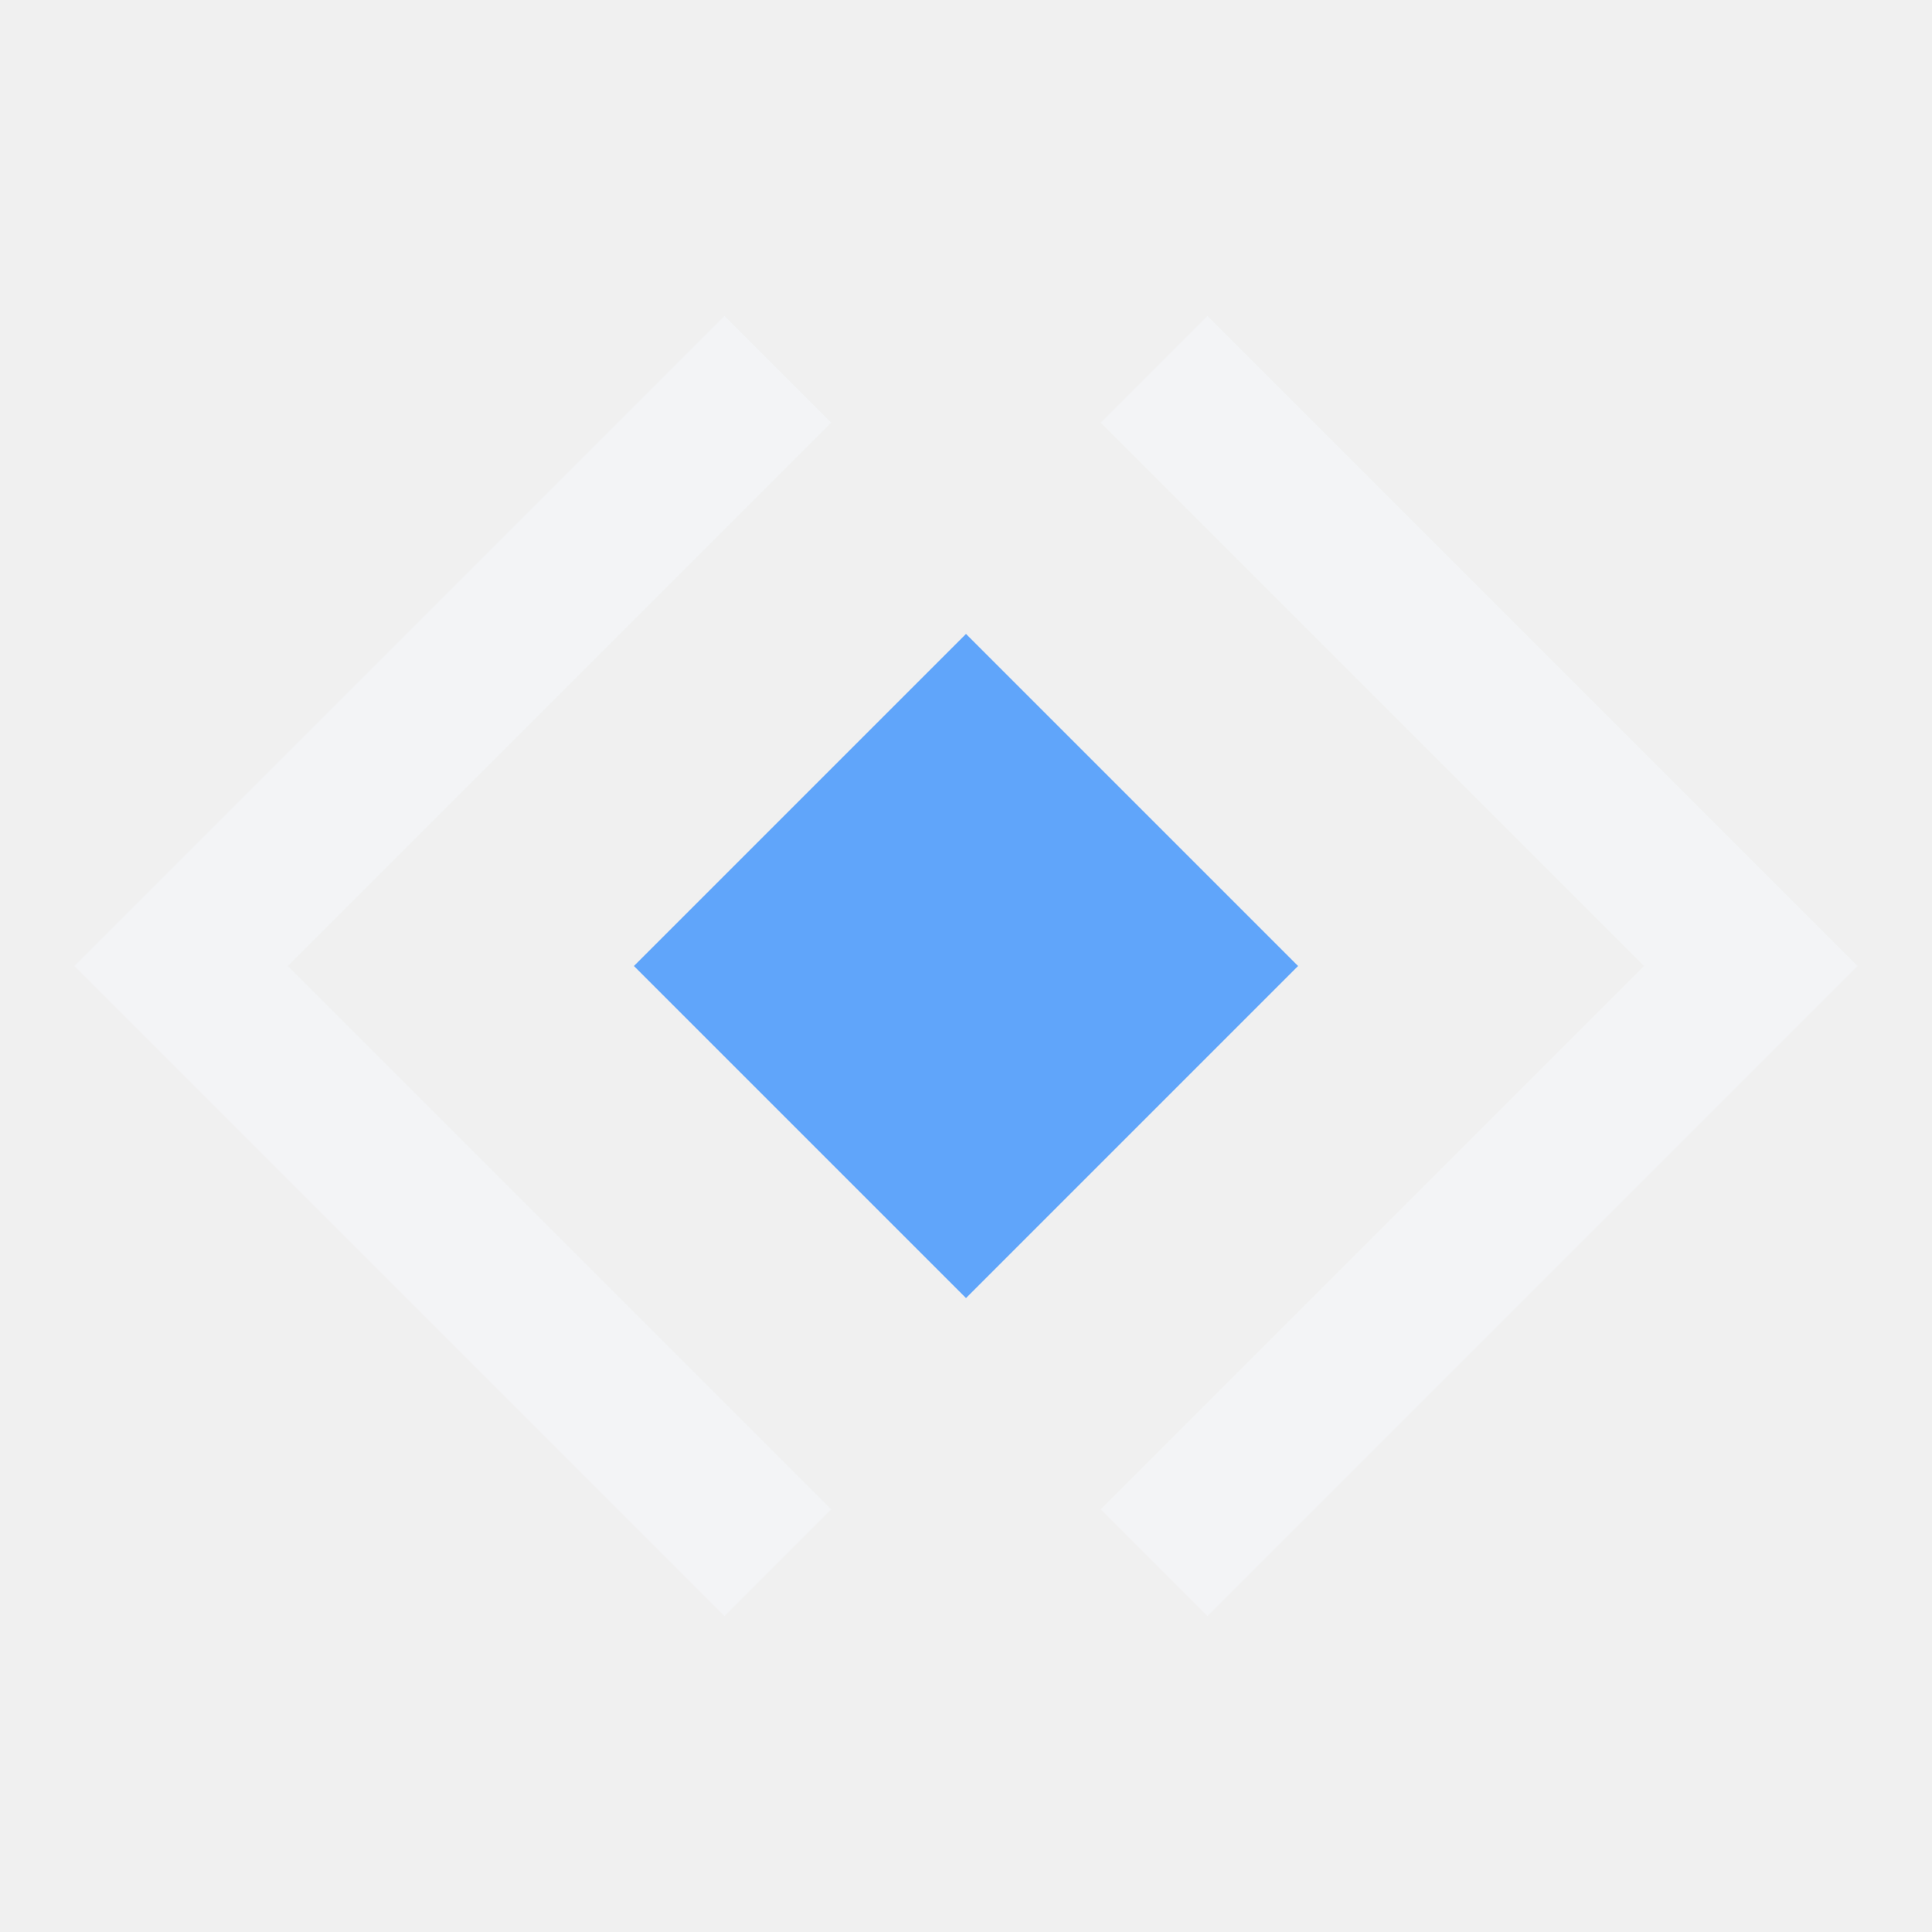
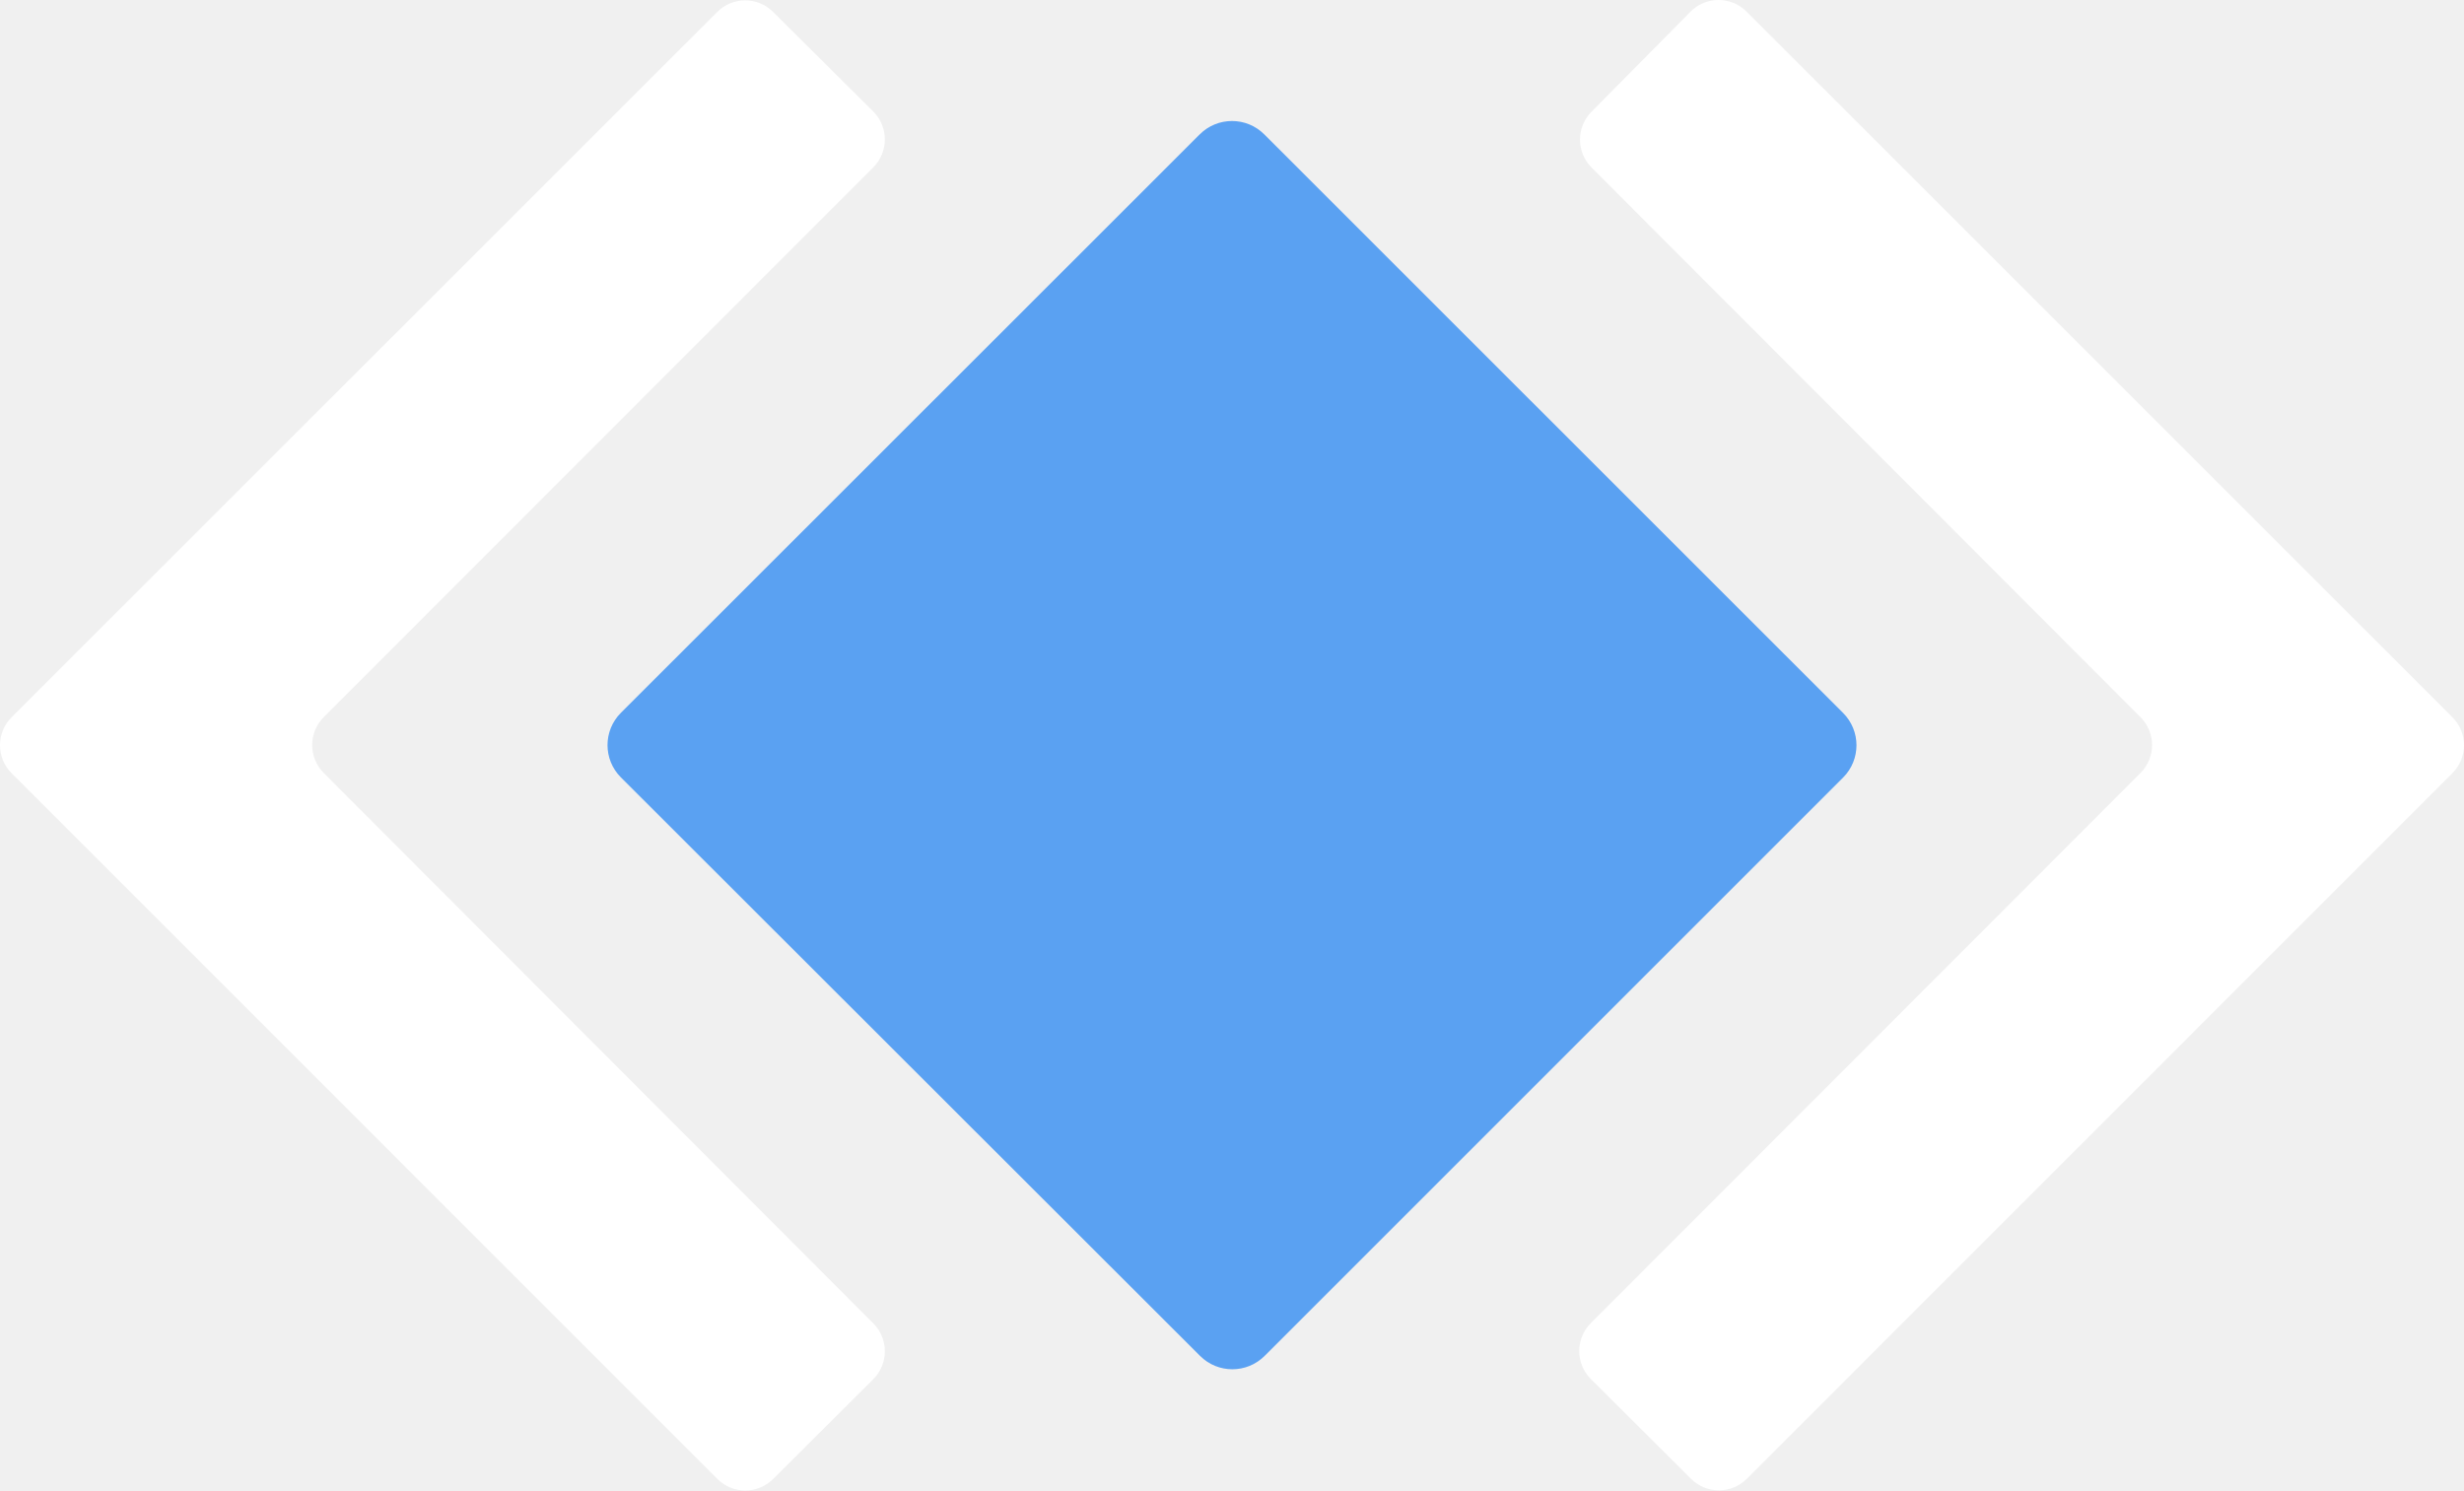
- <svg xmlns="http://www.w3.org/2000/svg" viewBox="0 0 64 64" width="64" height="64" role="img" aria-label="Design System Contracts logo: a diamond between two angle brackets">
-   <polyline points="24,14 6,32 24,50" fill="none" stroke="#F3F4F6" stroke-width="5" stroke-linecap="square" stroke-linejoin="miter" />
-   <polyline points="40,14 58,32 40,50" fill="none" stroke="#F3F4F6" stroke-width="5" stroke-linecap="square" stroke-linejoin="miter" />
-   <path d="M32 21 L43 32 L32 43 L21 32 Z" fill="#60A5FA" />
+ <svg xmlns="http://www.w3.org/2000/svg" id="b" viewBox="0 0 437.167 264.483">
+   <g id="c">
+     <g id="d">
+       <path d="M212.92,240.604l-102.759-102.658c-3.166-3.163-3.167-8.294-.001-11.457L212.858,23.842c3.163-3.161,8.289-3.161,11.451.001l102.699,102.672c3.163,3.163,3.164,8.291.001,11.454l-102.638,102.633c-3.162,3.162-8.287,3.163-11.45.003Z" fill="#5aa1f2" />
+       <path d="M282.242,234.791l97.529-97.627c2.733-2.735,2.733-7.167.001-9.903l-97.397-97.536c-2.723-2.727-2.733-7.14-.023-9.879l17.58-17.768c2.732-2.761,7.188-2.773,9.935-.027l125.248,125.226c2.736,2.736,2.737,7.172.001,9.909l-125.187,125.217c-2.733,2.733-7.162,2.738-9.9.01l-17.774-17.707c-2.744-2.734-2.749-7.176-.012-9.916Z" fill="#fff" />
+       <path d="M57.435,137.159l97.507,97.67c2.736,2.74,2.73,7.18-.012,9.913l-17.754,17.696c-2.738,2.729-7.168,2.725-9.901-.008L2.052,137.194c-2.736-2.737-2.736-7.173.001-9.91L127.258,2.119c2.731-2.73,7.156-2.736,9.894-.013l17.77,17.668c2.749,2.733,2.756,7.18.016,9.922L57.438,127.256c-2.733,2.735-2.734,7.167-.003,9.903Z" fill="#fff" />
+     </g>
+   </g>
</svg>
